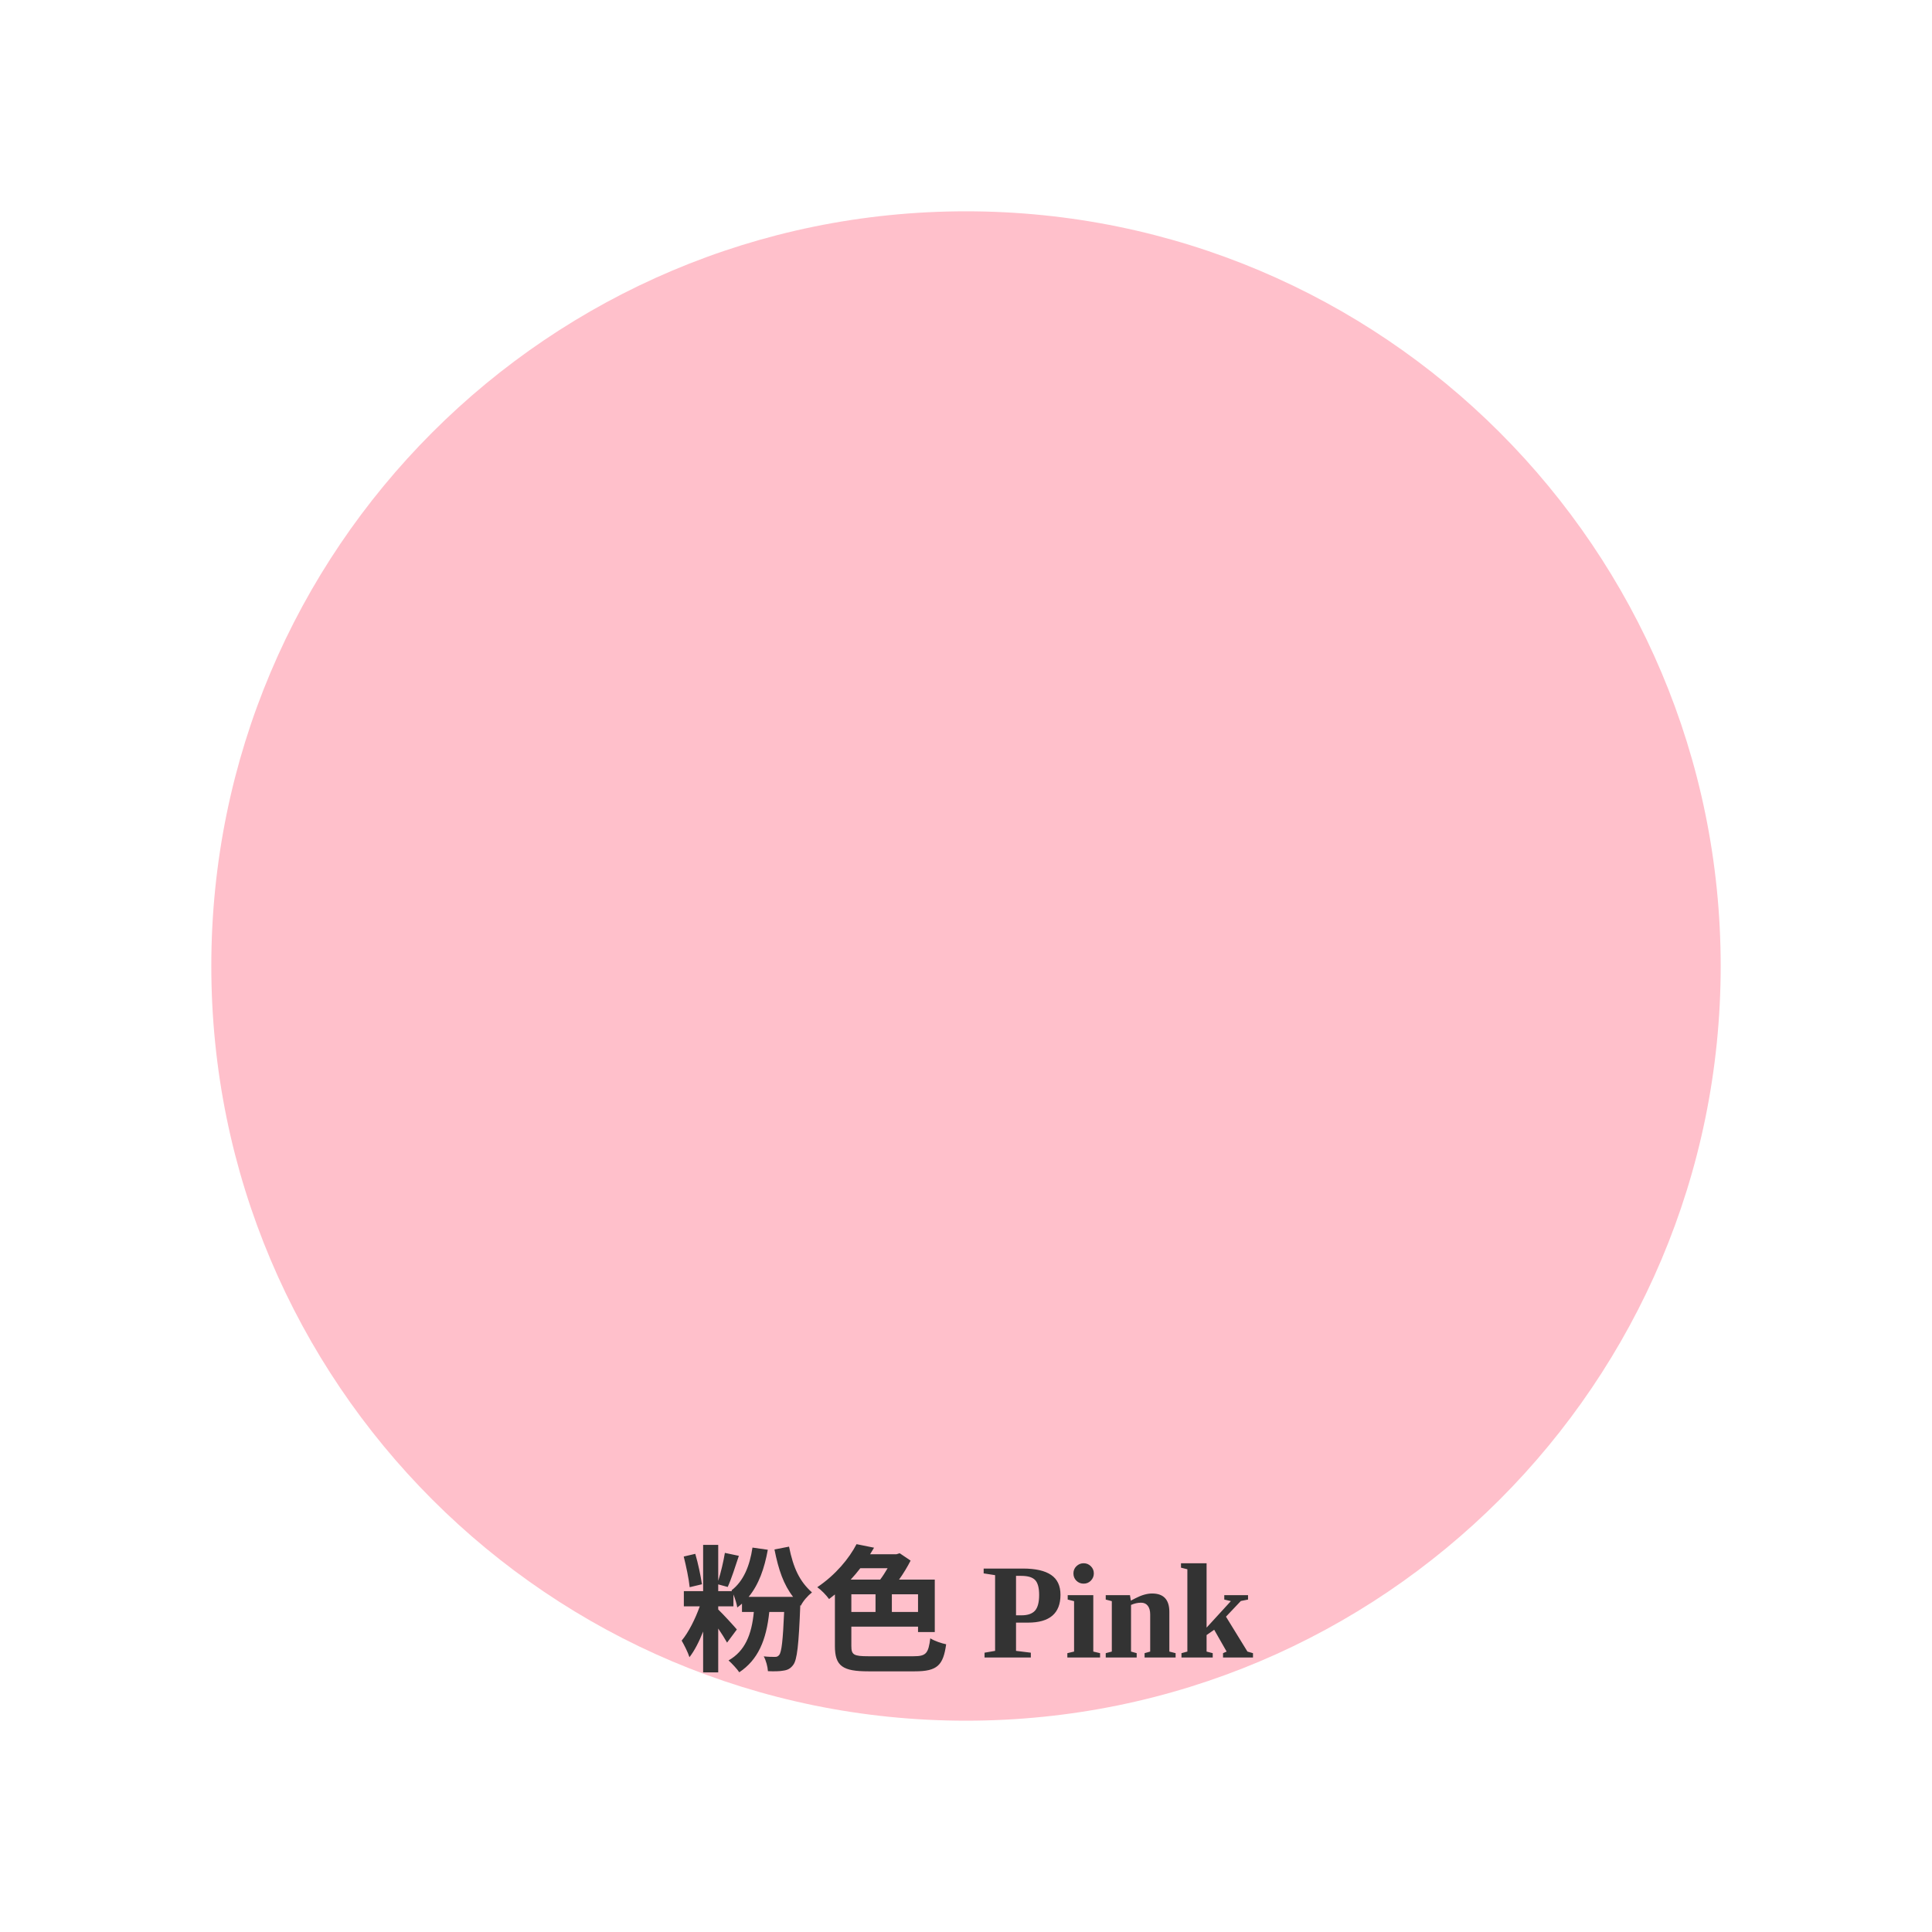
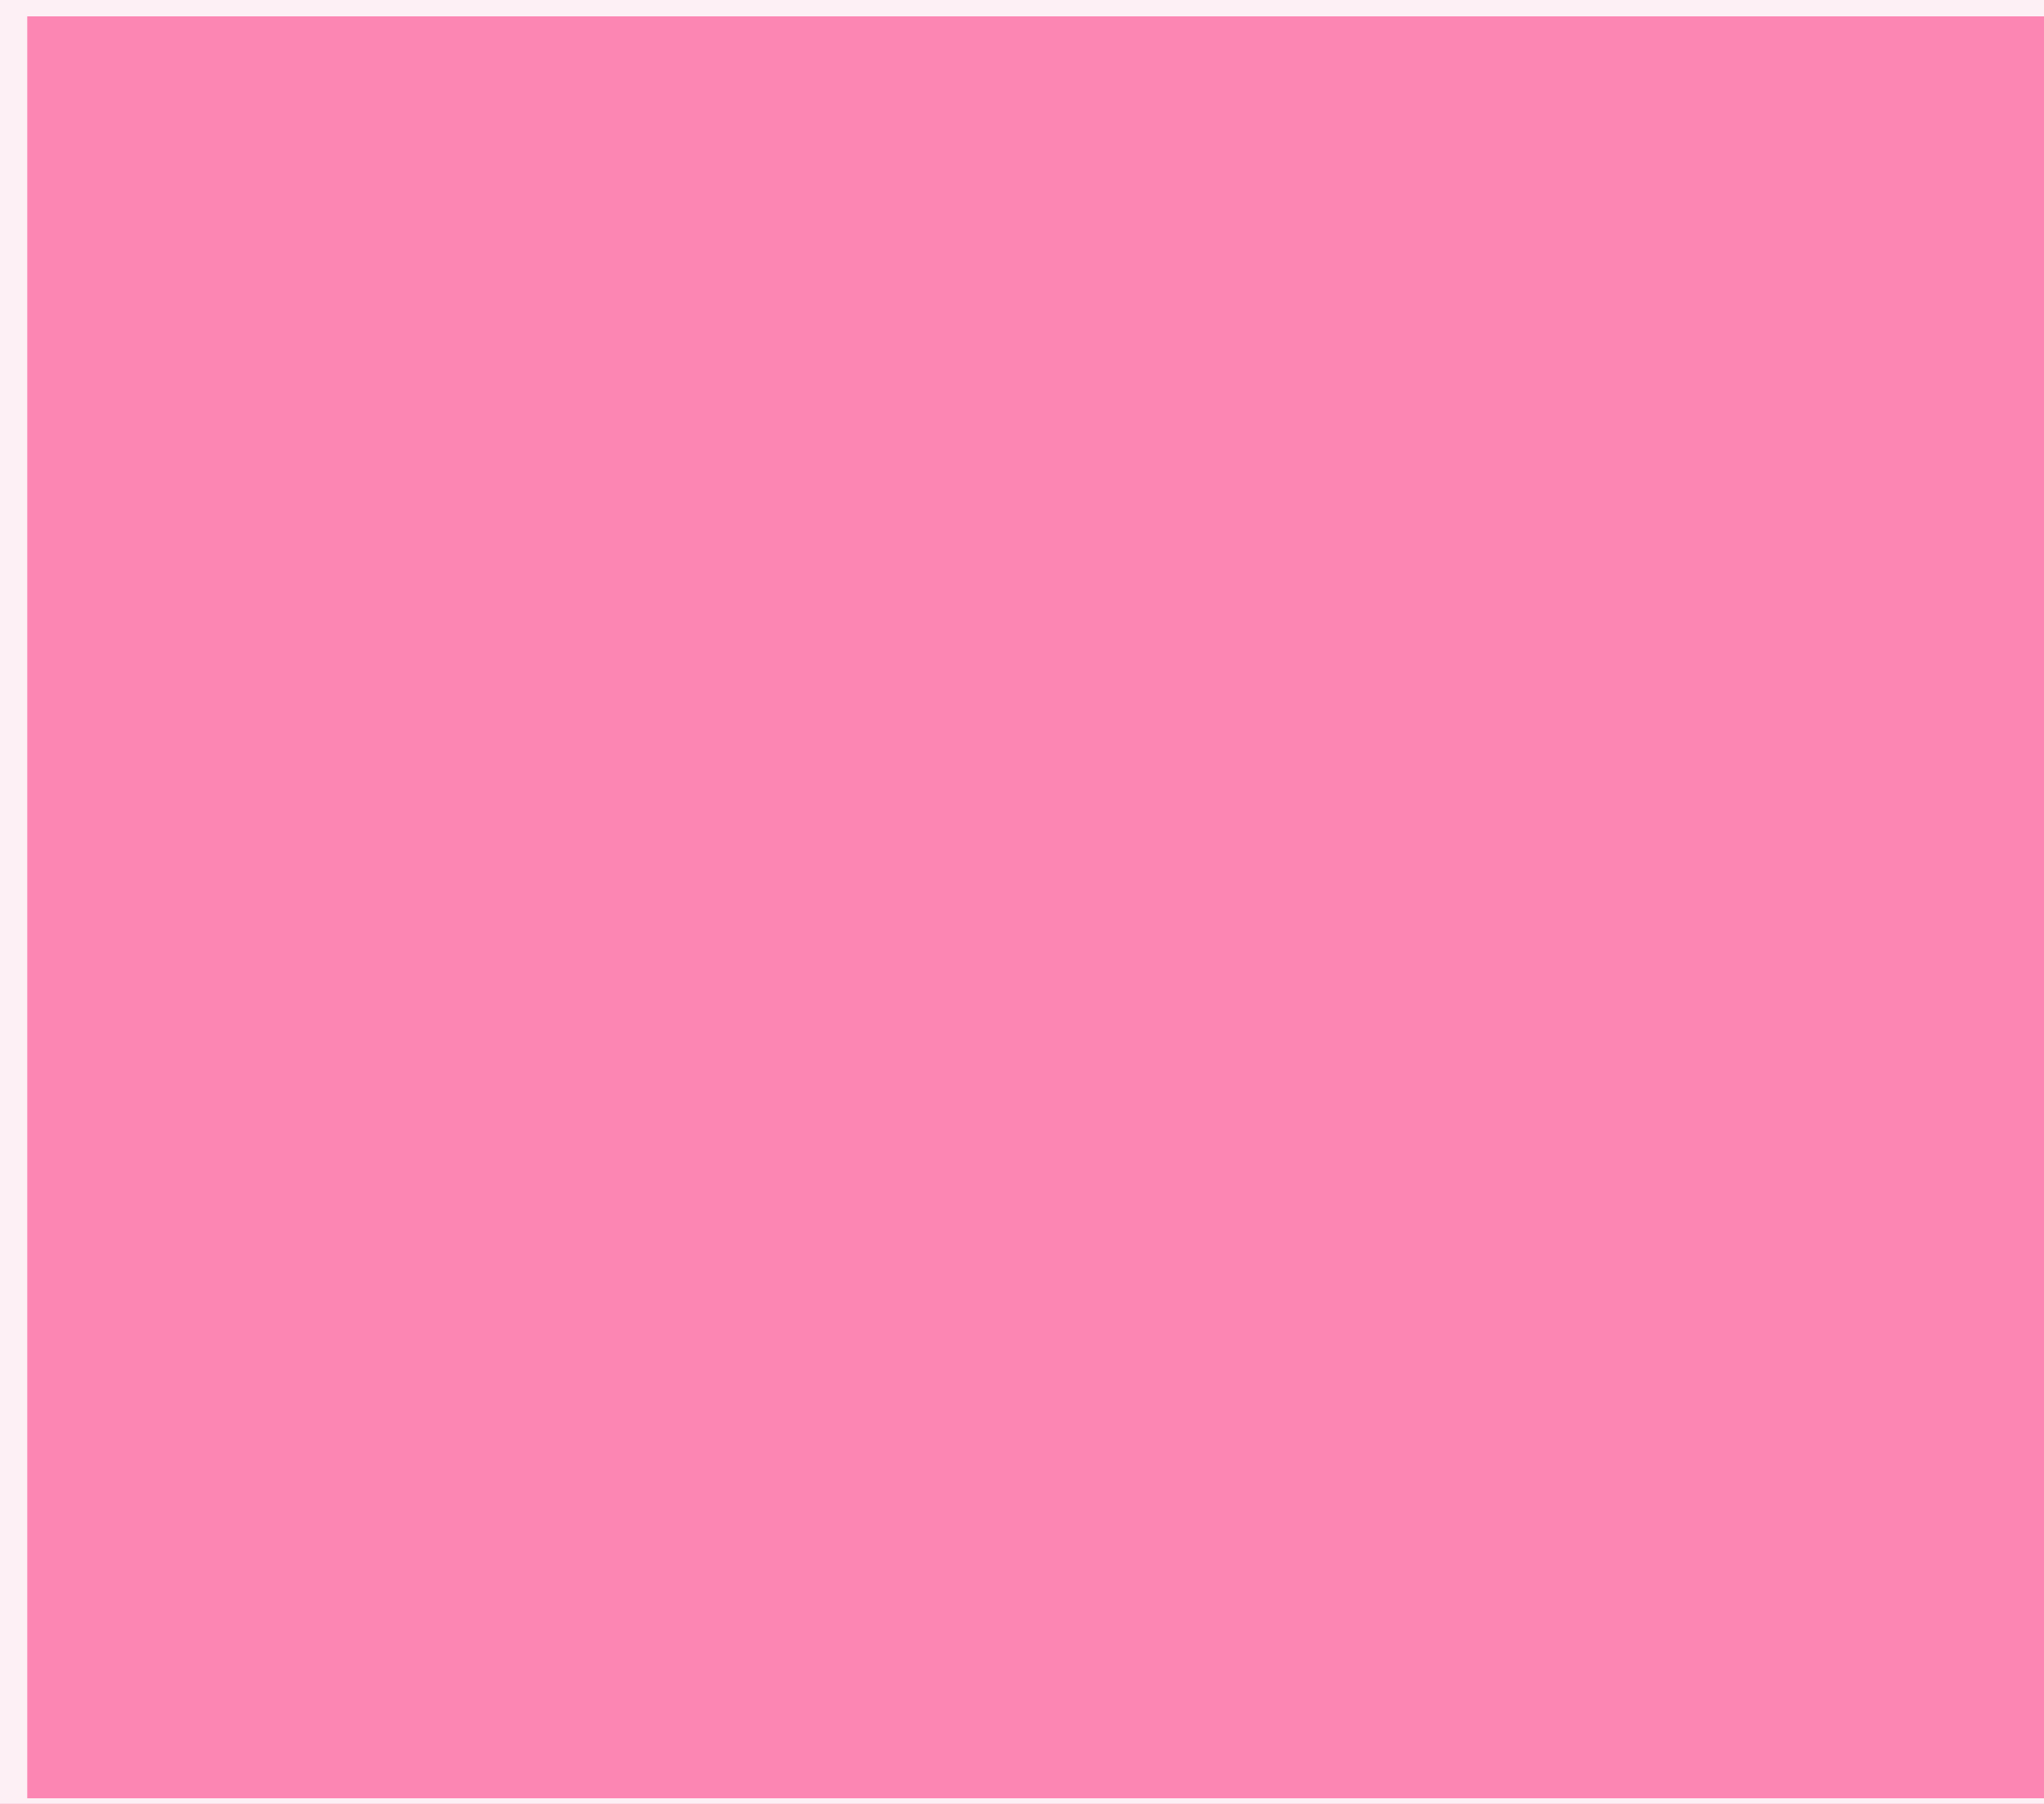
- <svg xmlns="http://www.w3.org/2000/svg" width="512" height="512" viewBox="0 0 512 512">
-   <circle cx="256" cy="256" r="200" fill="#FFC0CB" />
-   <text x="256" y="440" font-size="36" text-anchor="middle" fill="#333" font-weight="bold">粉色 Pink</text>
+ <svg xmlns="http://www.w3.org/2000/svg" version="1.1" width="375" height="331">
+   <path d="M0 0 C123.75 0 247.5 0 375 0 C375 109.23 375 218.46 375 331 C251.25 331 127.5 331 0 331 C0 221.77 0 112.54 0 0 Z " fill="#FC86B3" transform="translate(0,0)" />
+   <path d="M0 0 C123.75 0 247.5 0 375 0 C375 0.99 375 1.98 375 3 C252.9 3 130.8 3 5 3 C5 110.91 5 218.82 5 330 C127.1 330 249.2 330 375 330 C375 330.33 375 330.66 375 331 C251.25 331 127.5 331 0 331 C0 221.77 0 112.54 0 0 Z " fill="#FDF0F5" transform="translate(0,0)" />
</svg>
